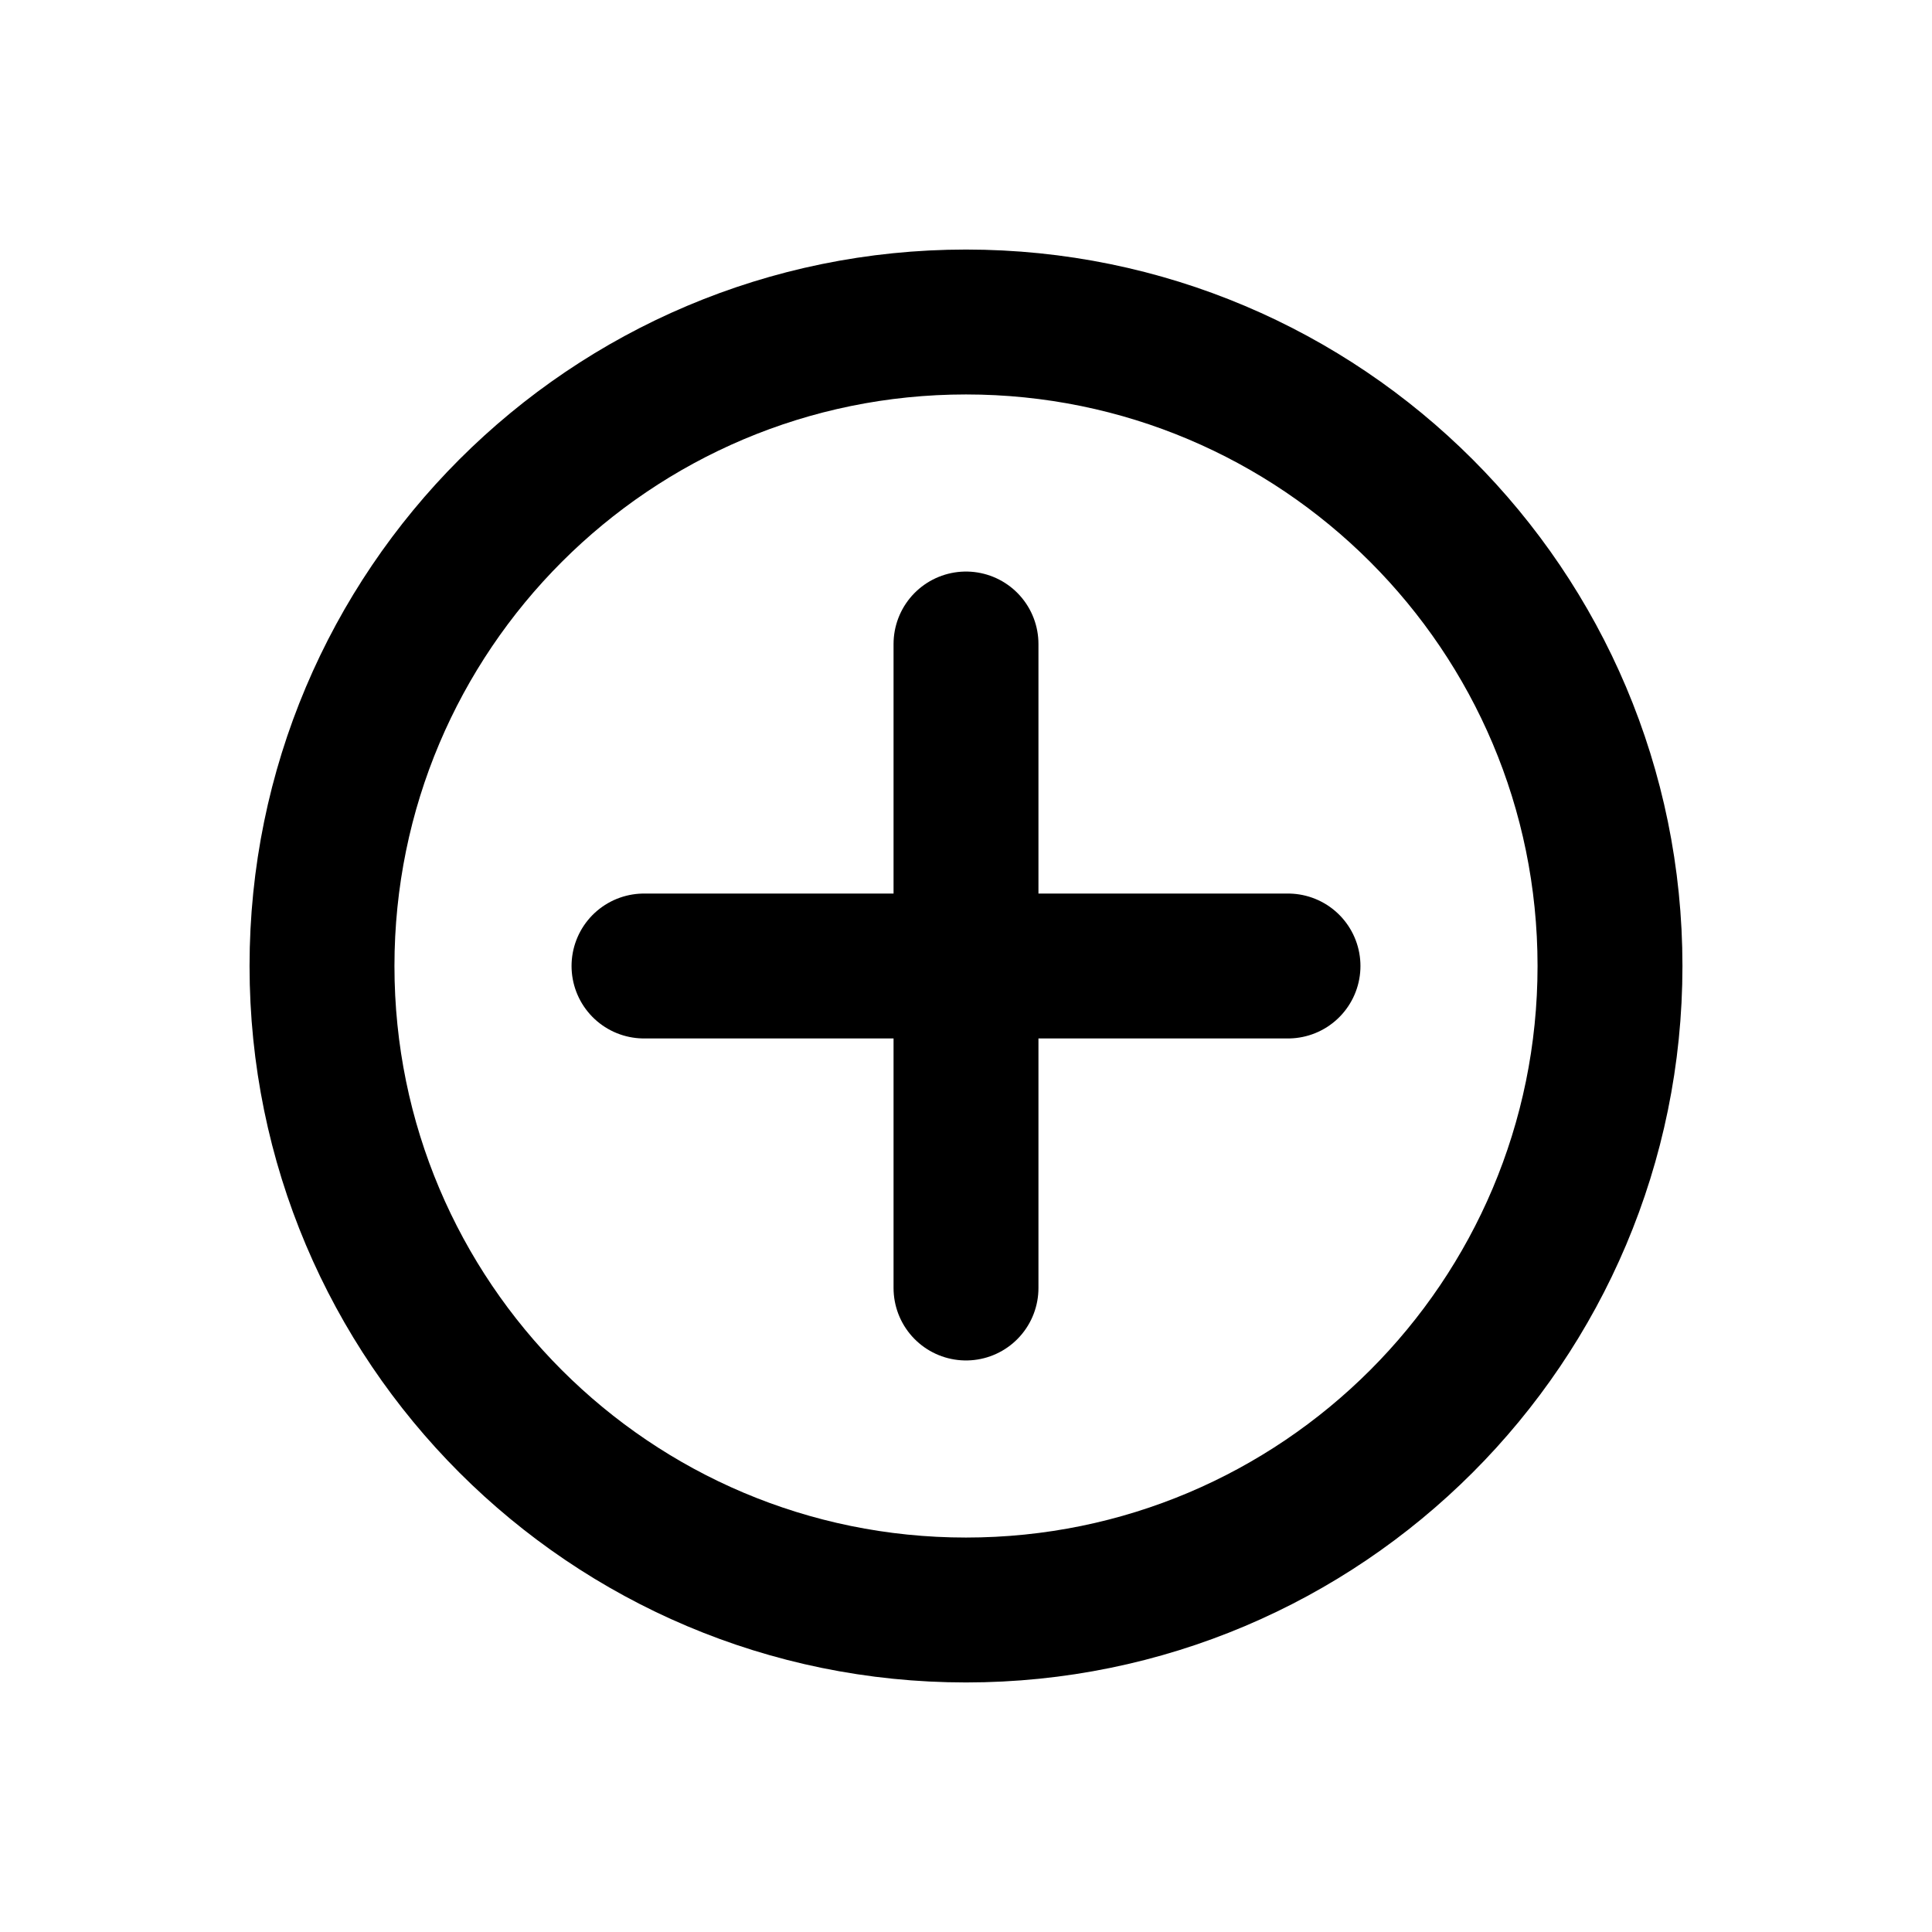
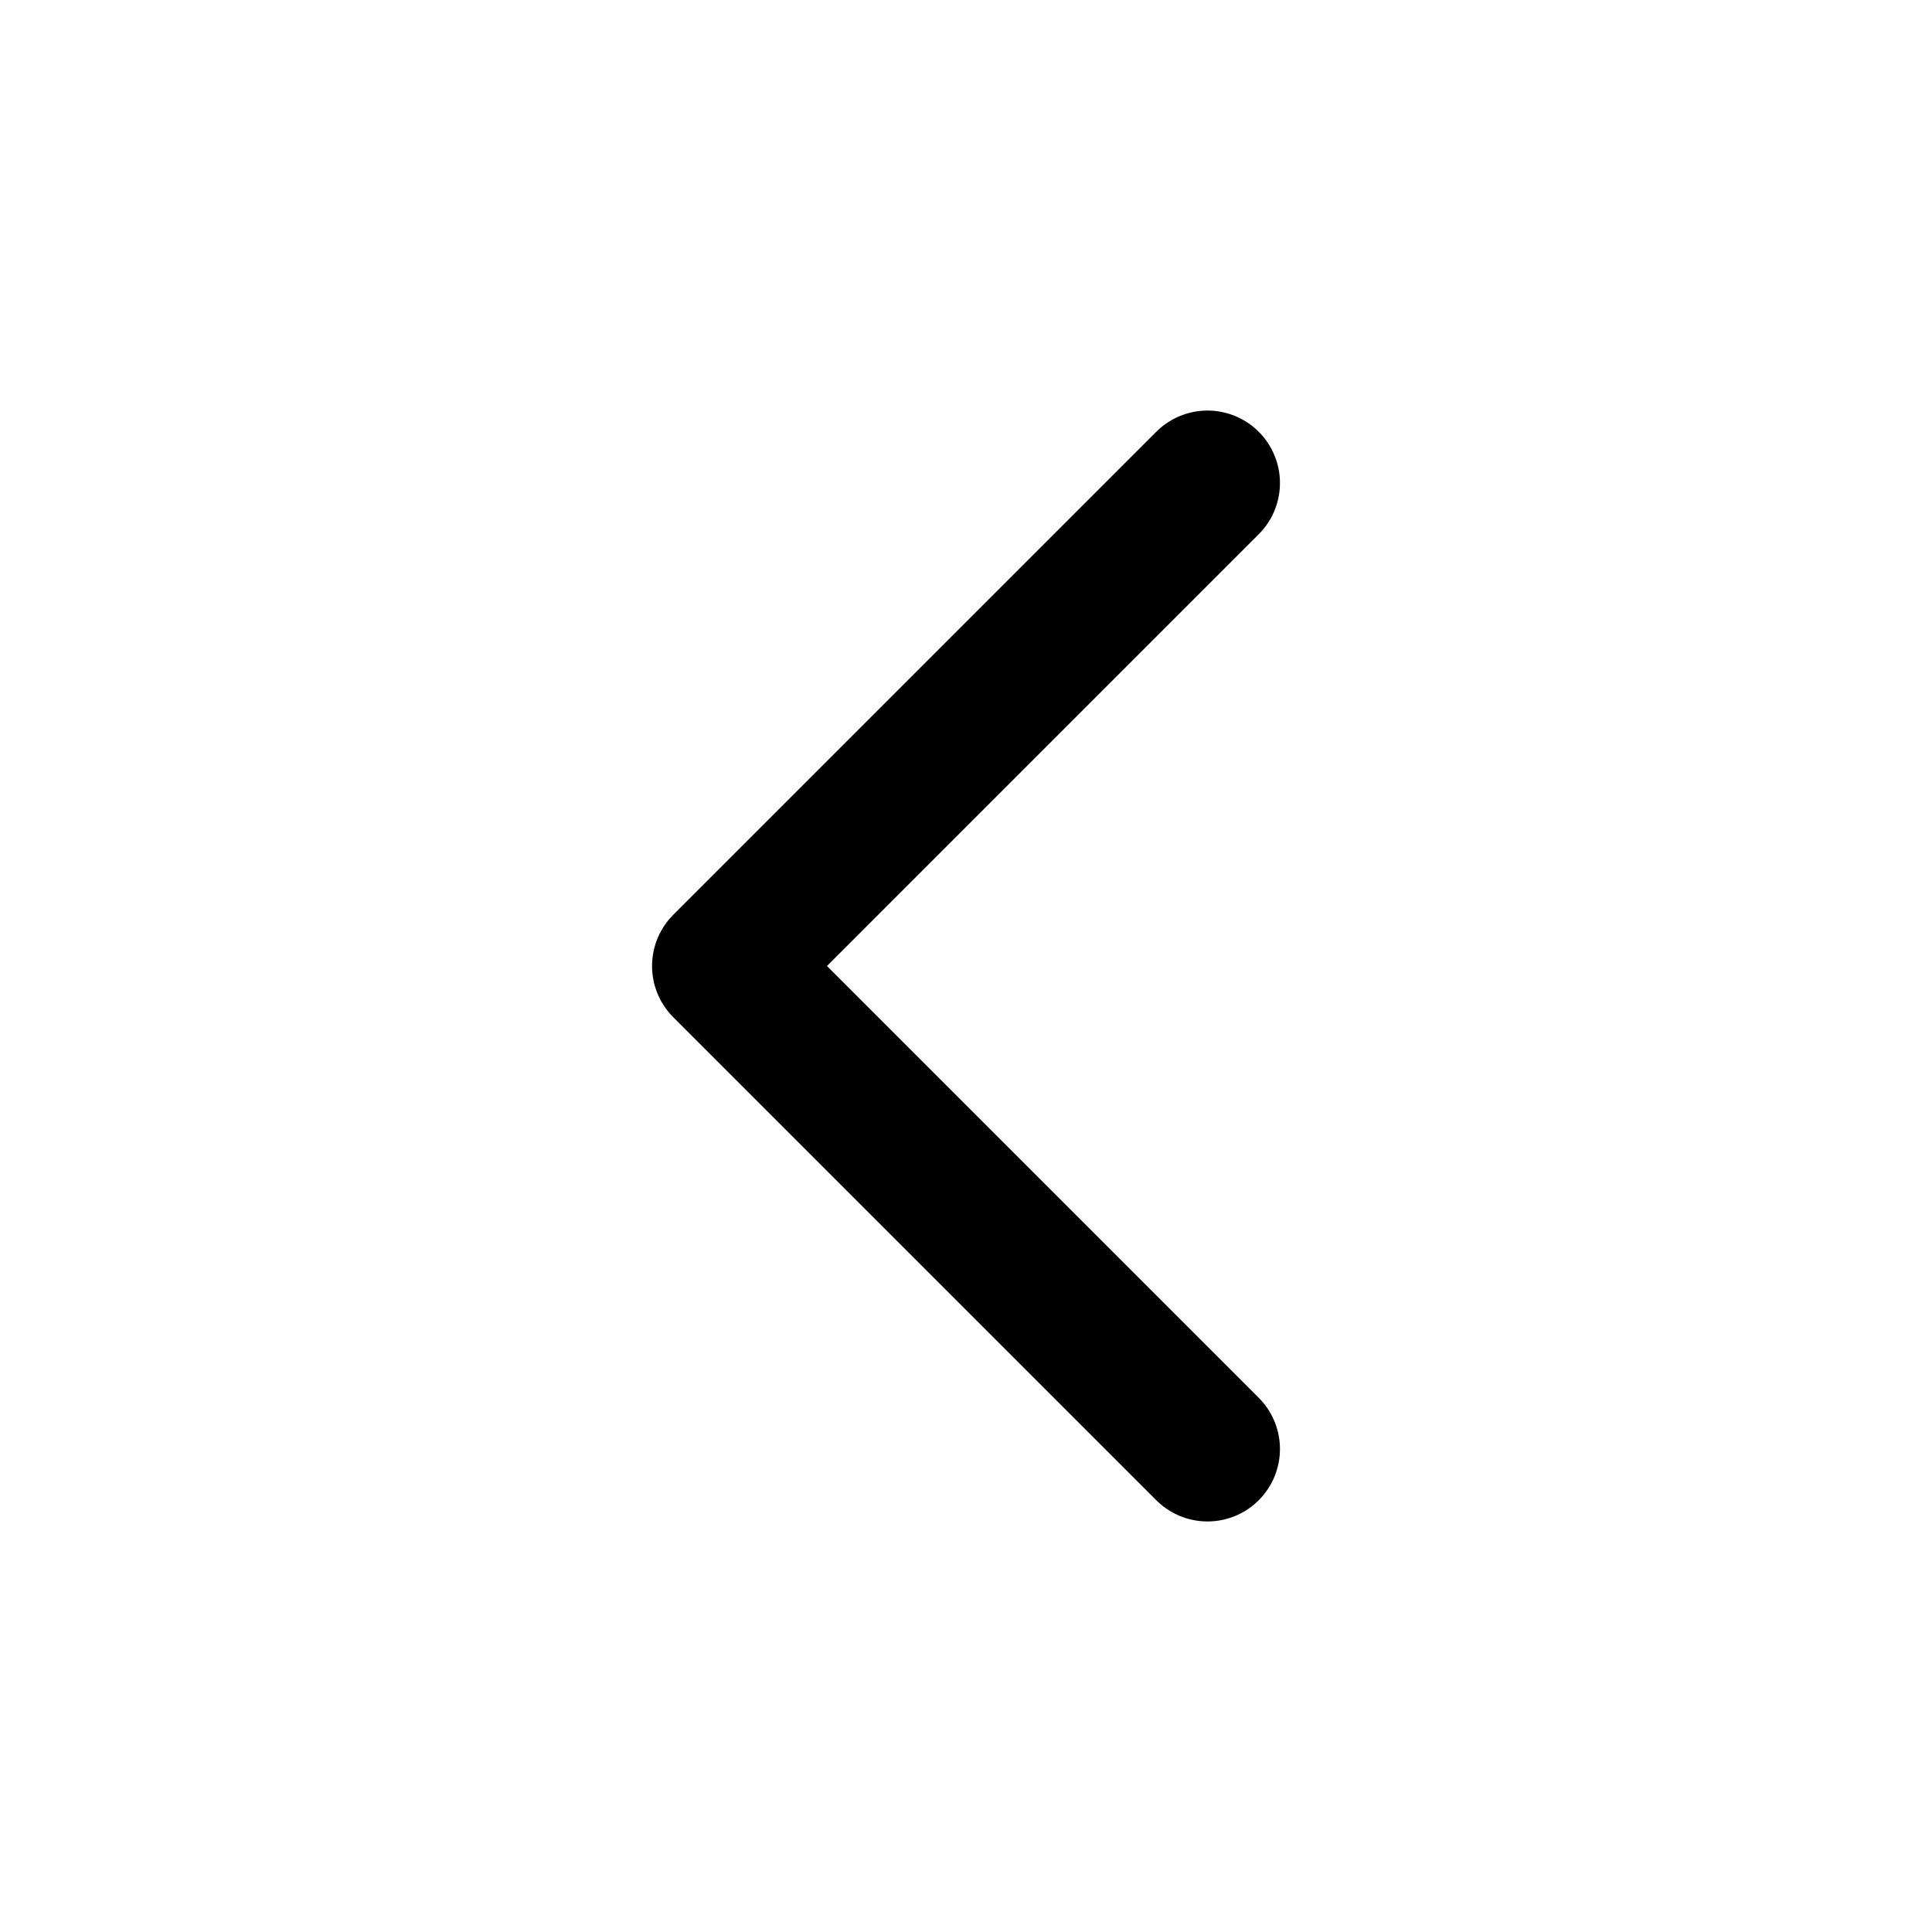
<svg xmlns="http://www.w3.org/2000/svg" width="24" height="24" viewBox="0 0 24 24" fill="none" stroke="currentColor" stroke-width="1.8" stroke-linecap="round" stroke-linejoin="round">
-   <circle cx="12" cy="12" r="8" />
-   <path d="M12 8 L12 16 M8 12 L16 12" />
+   <path d="m15 18-6-6 6-6" />
</svg>
